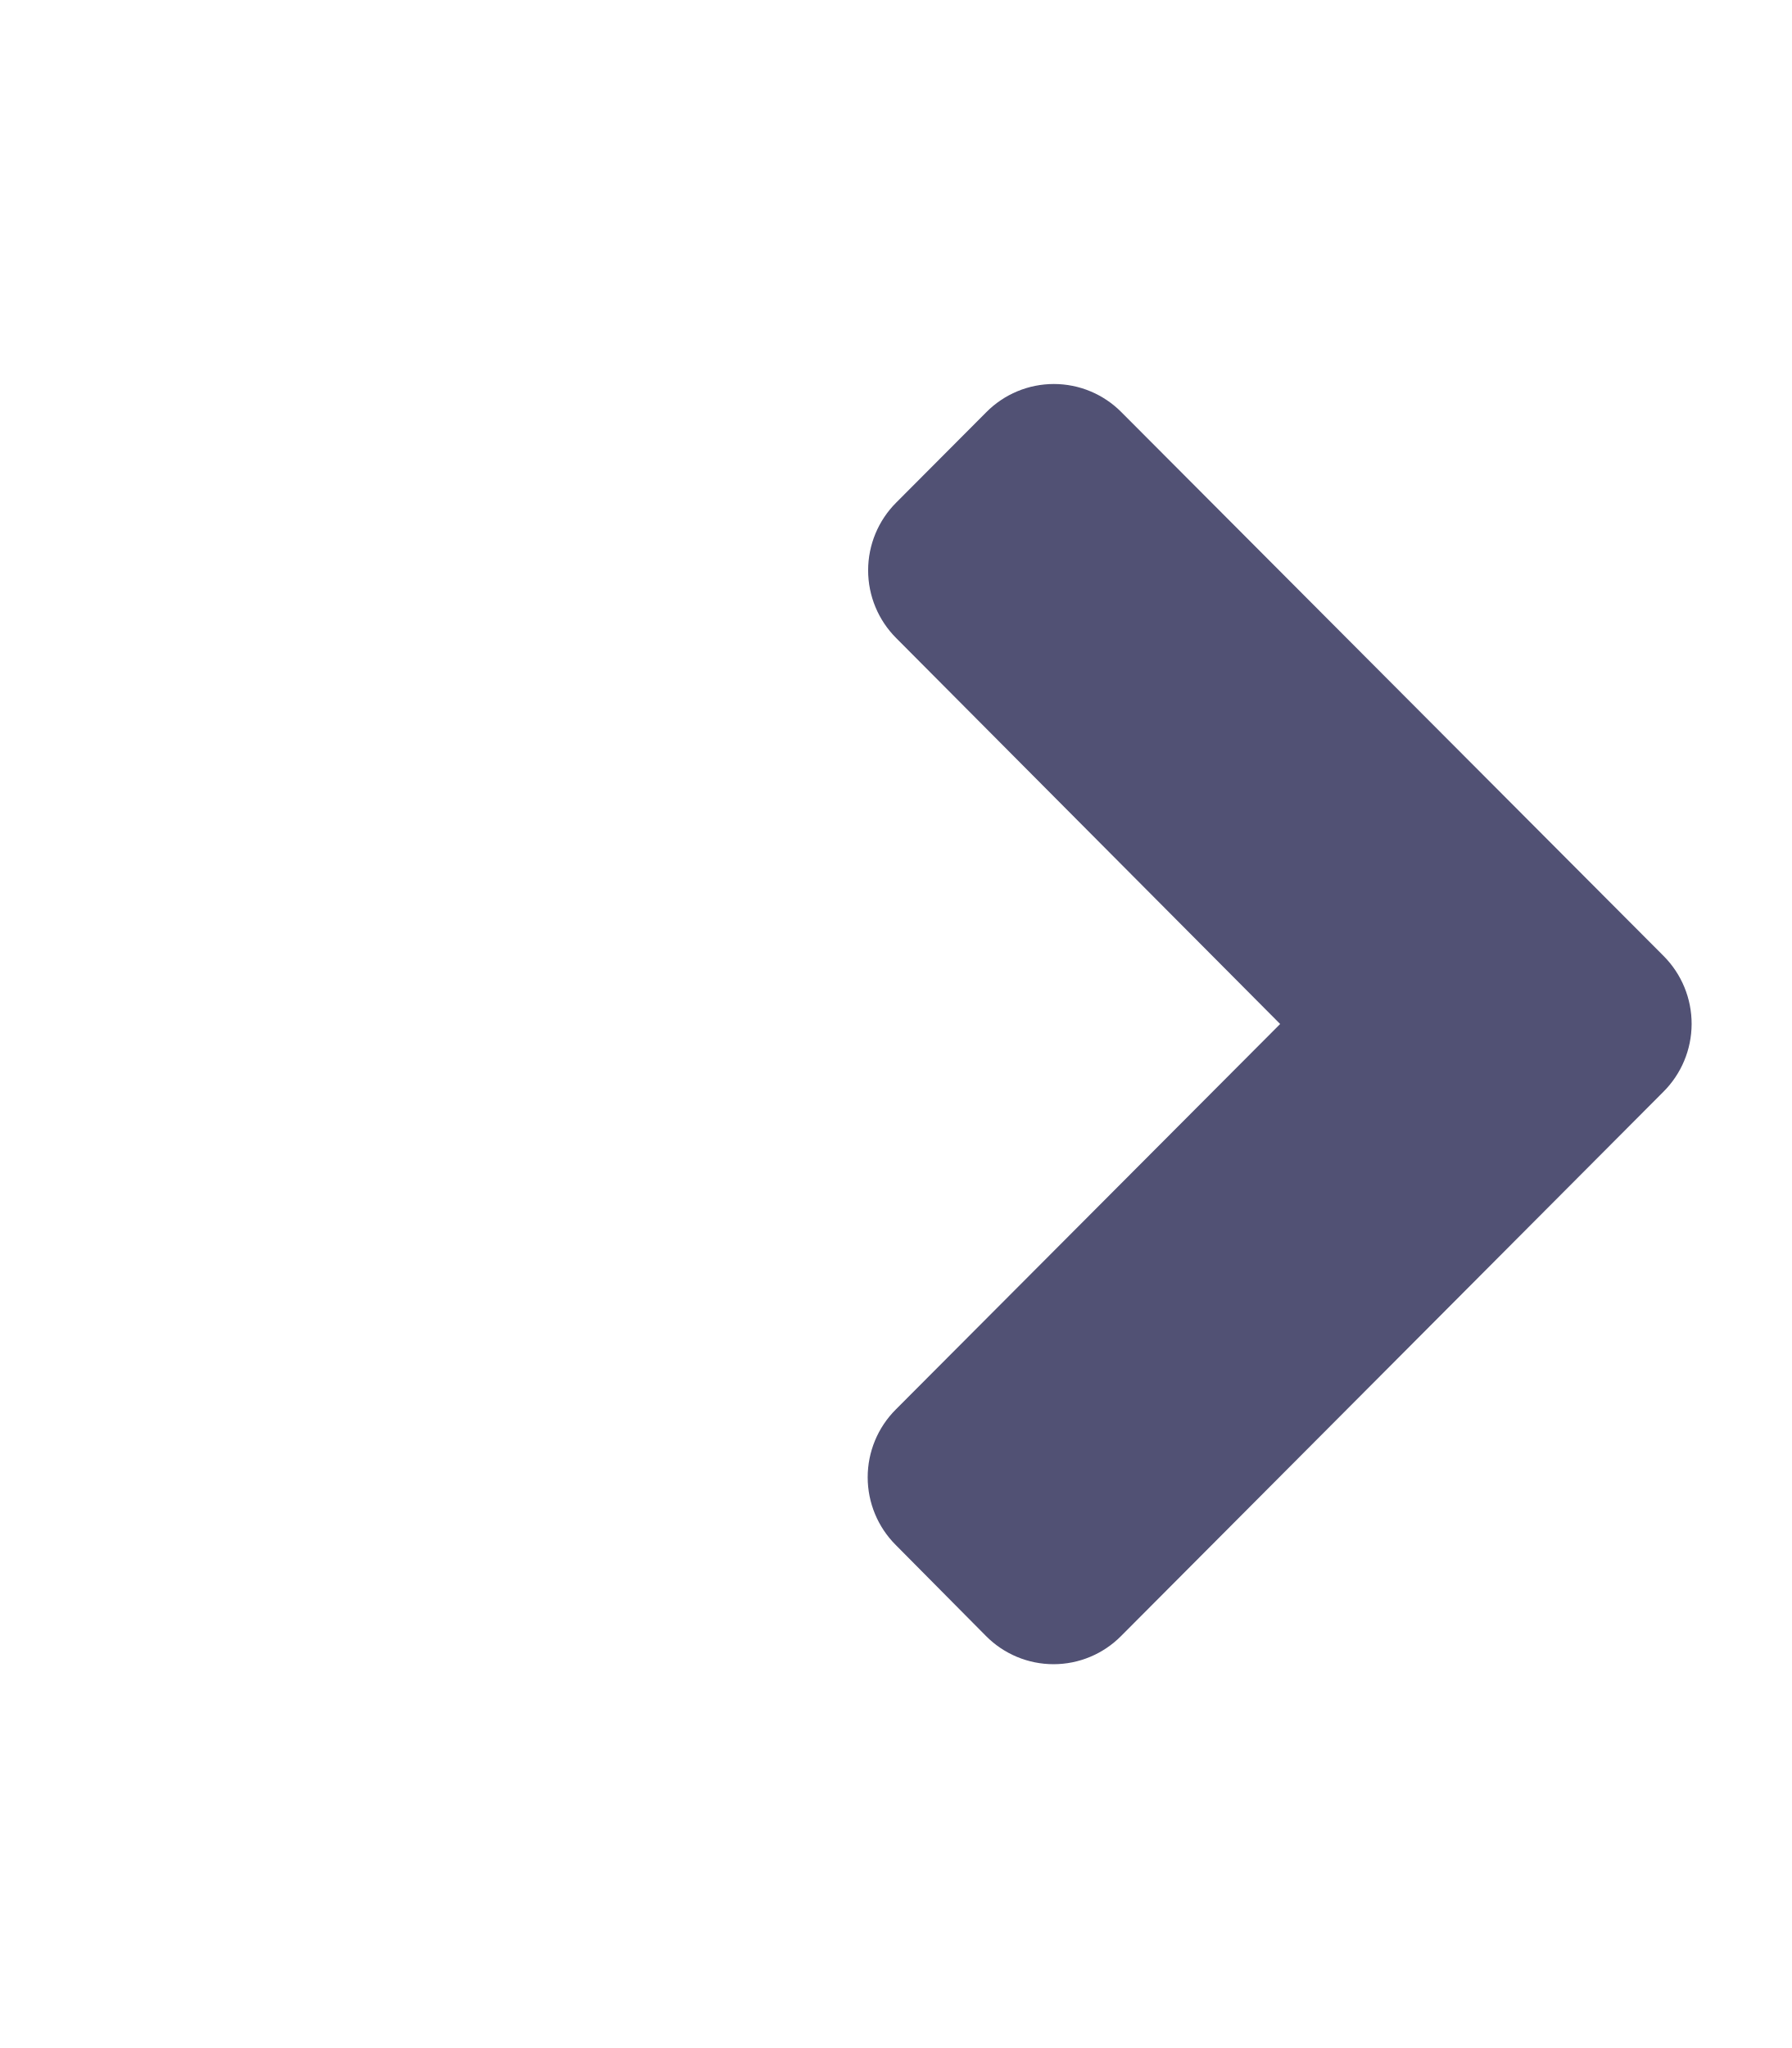
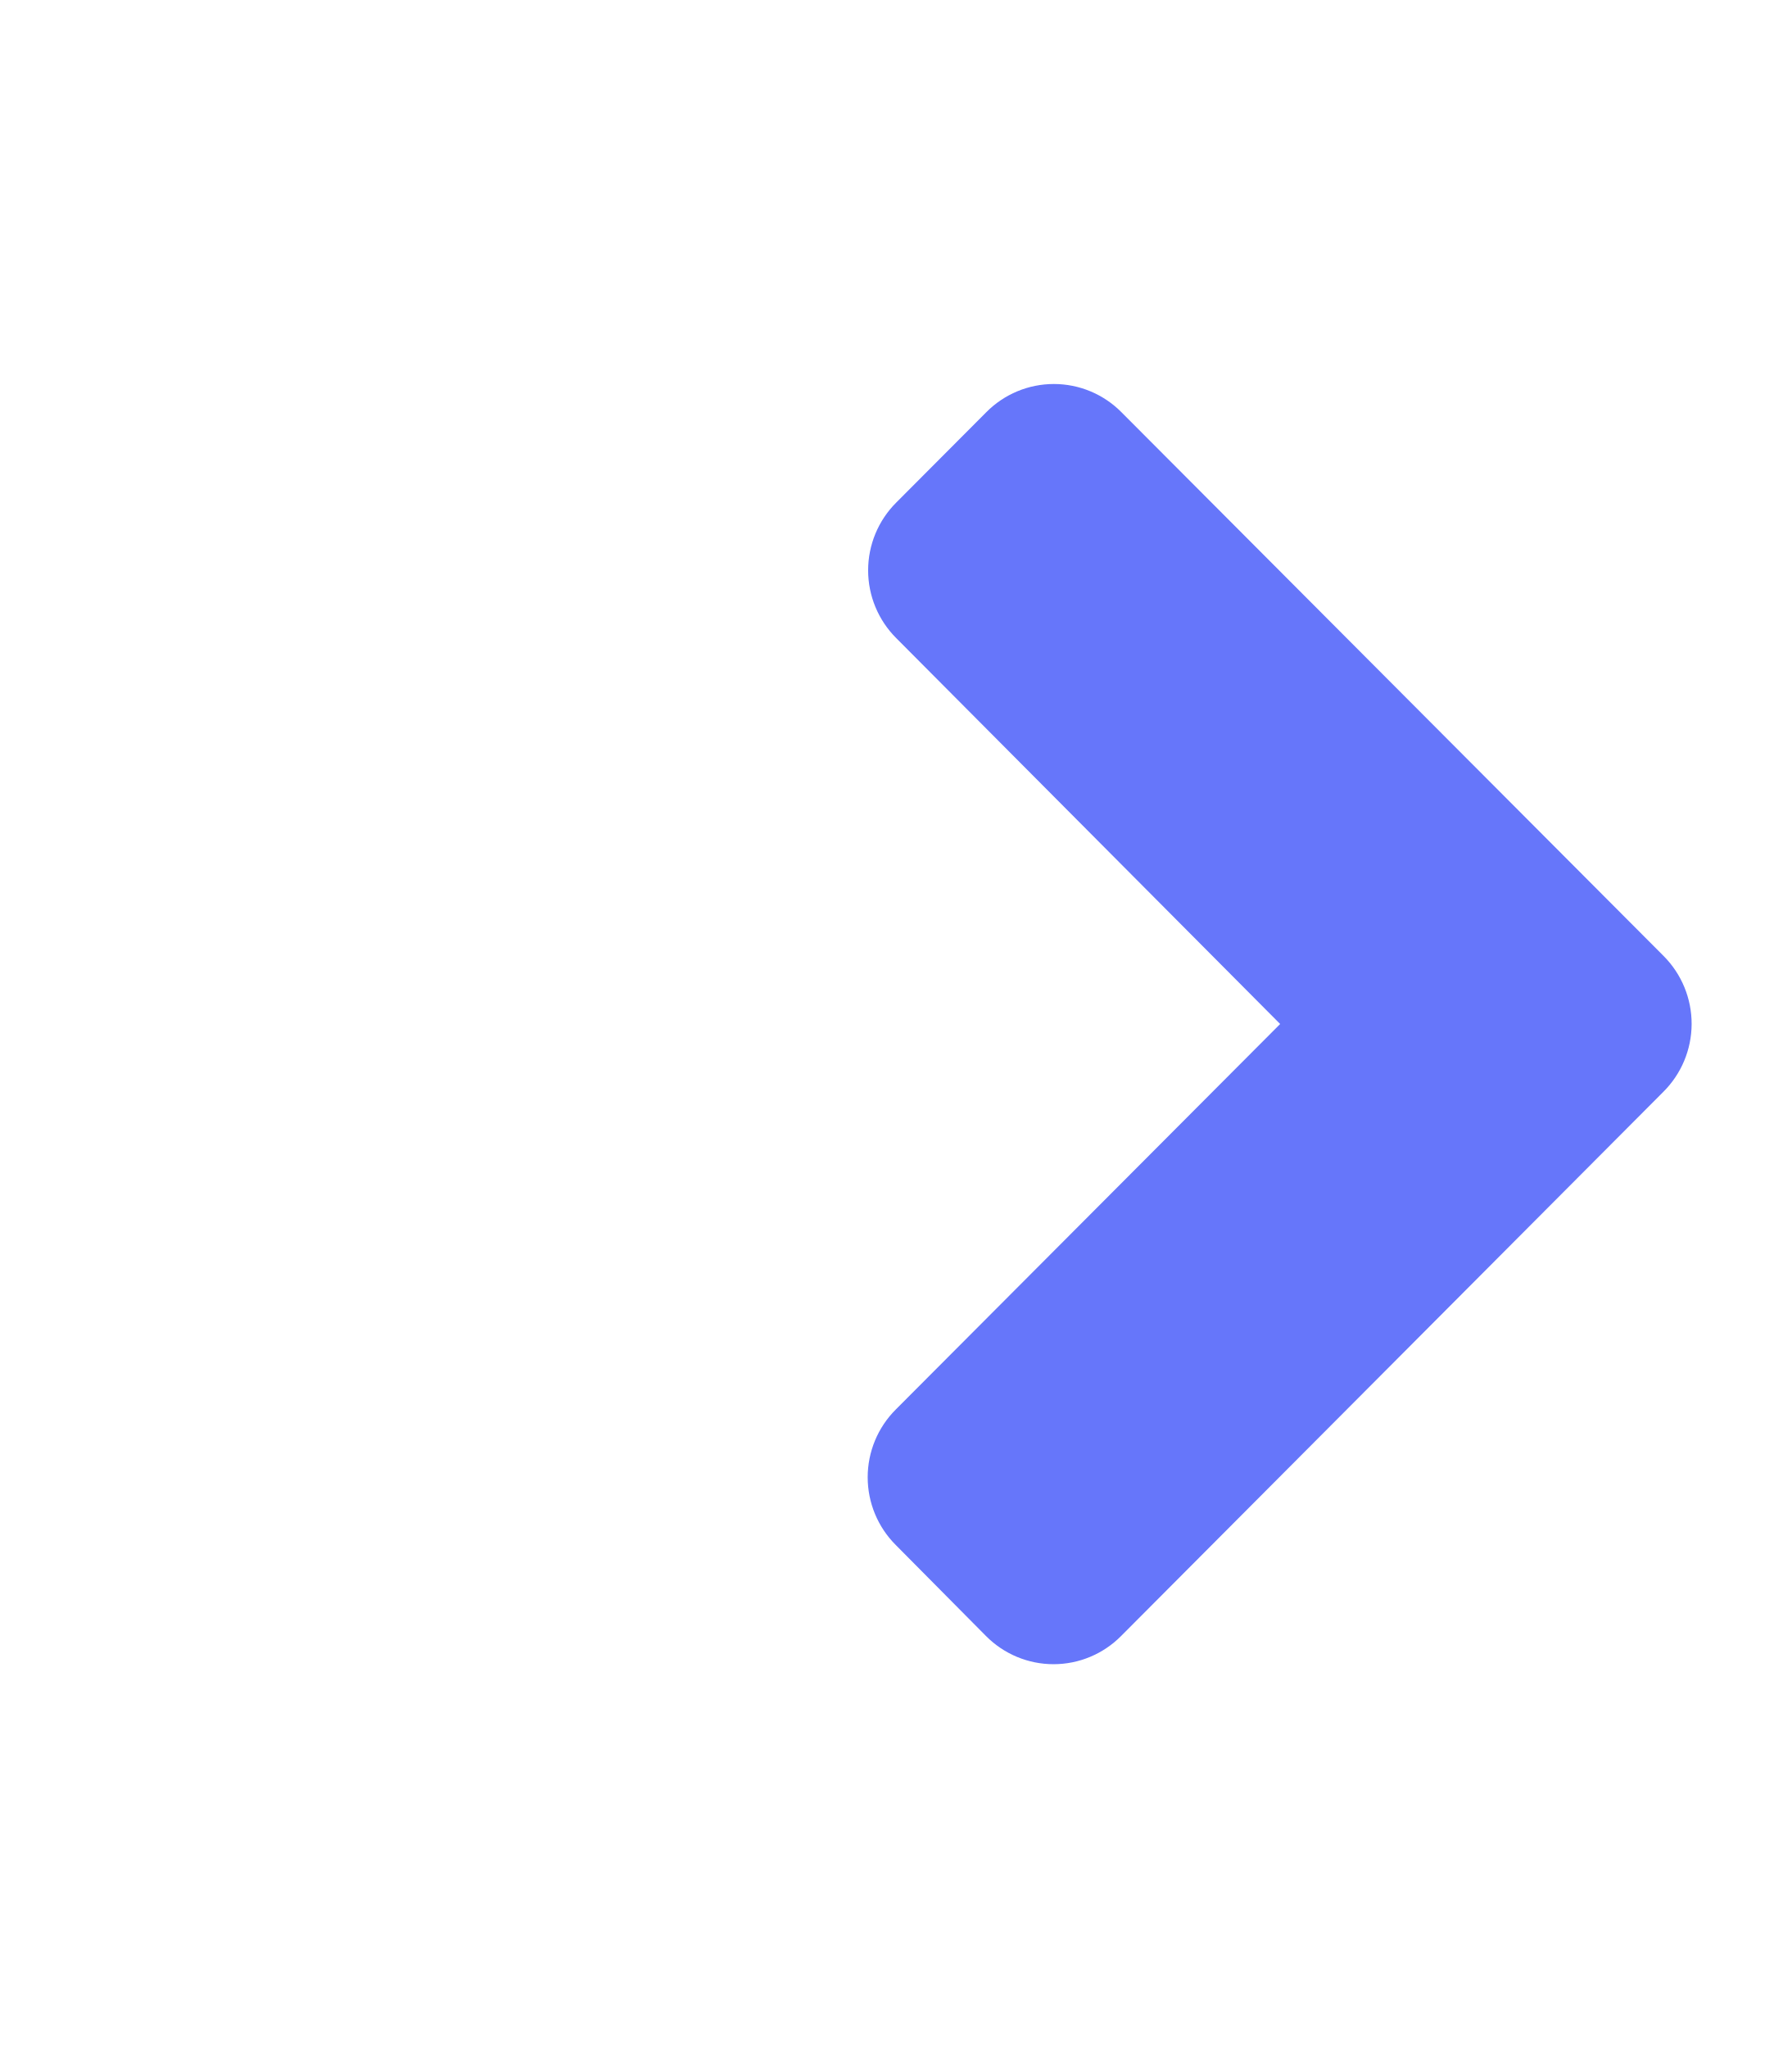
- <svg xmlns="http://www.w3.org/2000/svg" fill="#515174" aria-hidden="true" focusable="false" data-prefix="fad" data-icon="angle-double-right" role="img" viewBox="0 0 448 512" className="svg-inline--fa fa-angle-double-right fa-w-14 fa-5x">
+ <svg xmlns="http://www.w3.org/2000/svg" fill="#6676FA" aria-hidden="true" focusable="false" data-prefix="fad" data-icon="angle-double-right" role="img" viewBox="0 0 448 512" className="svg-inline--fa fa-angle-double-right fa-w-14 fa-5x">
  <g>
    <path d="M415.89 273L280.34 409a23.77 23.77 0 0 1-33.79 0L224 386.26a23.94 23.94 0 0 1 0-33.89L320.11 256l-96-96.47a23.94 23.94 0 0 1 0-33.89l22.52-22.59a23.77 23.77 0 0 1 33.79 0L416 239a24 24 0 0 1-.11 34z" className="fa-primary" />
  </g>
</svg>
